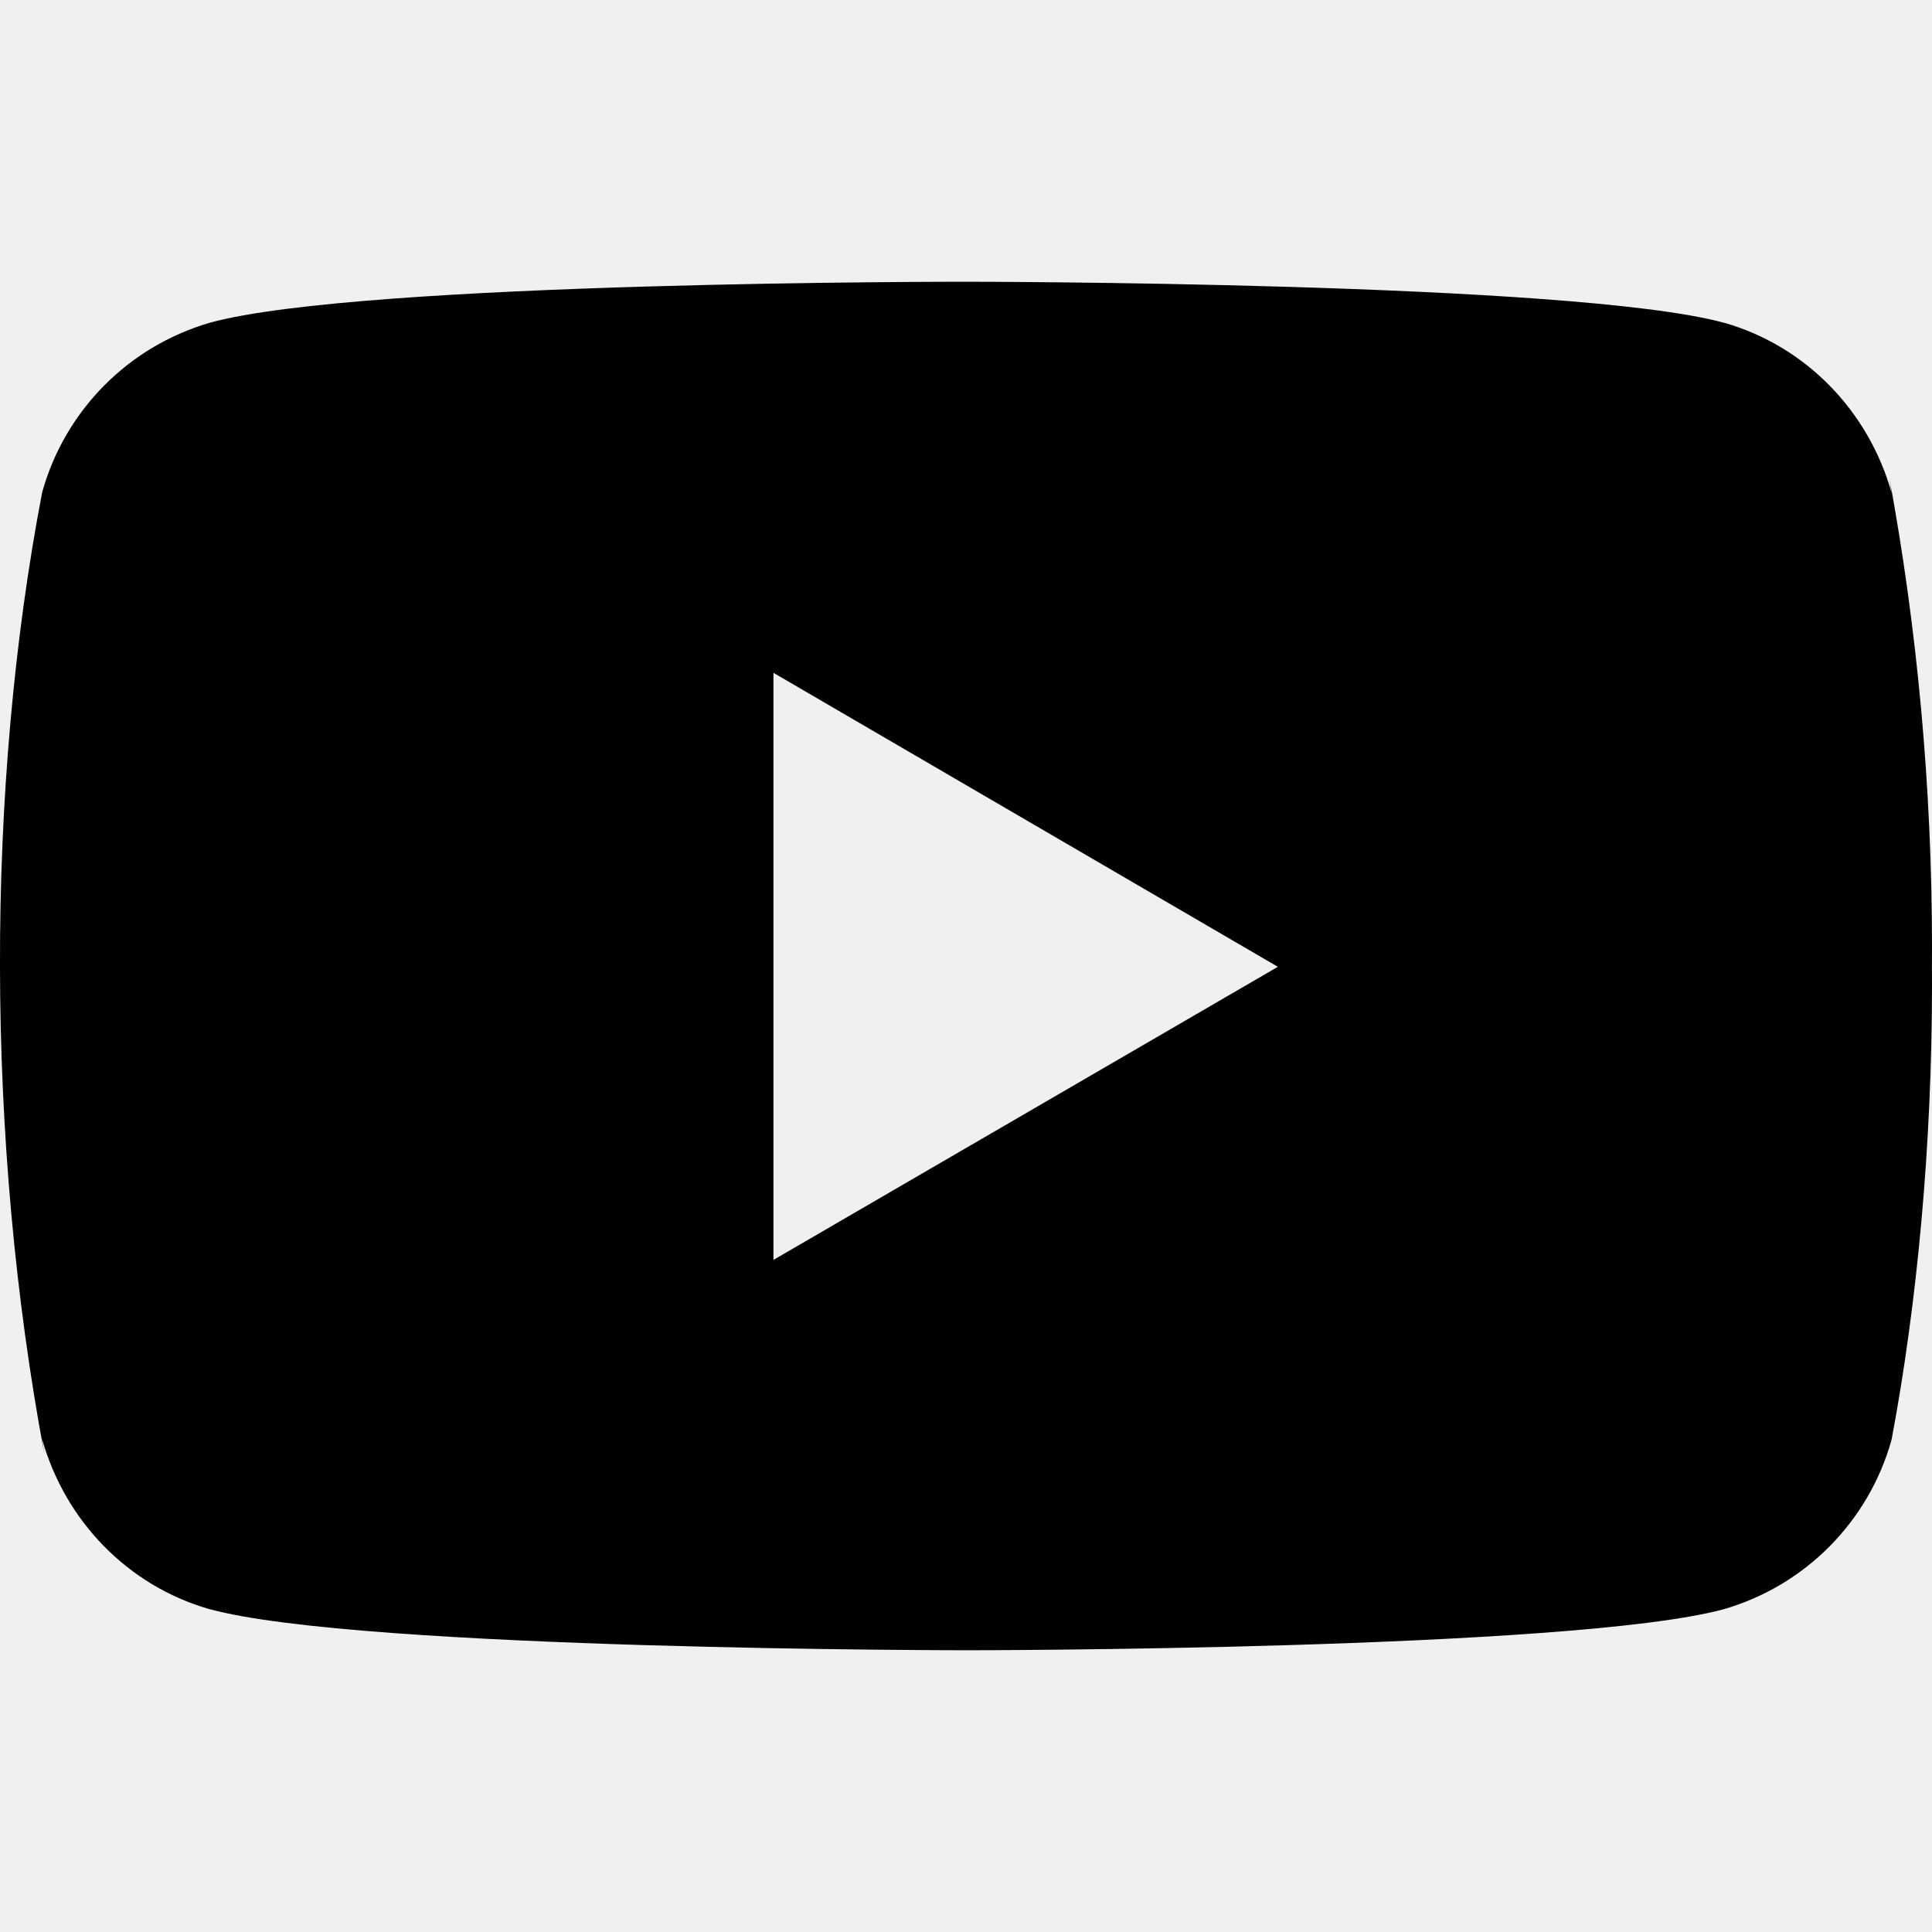
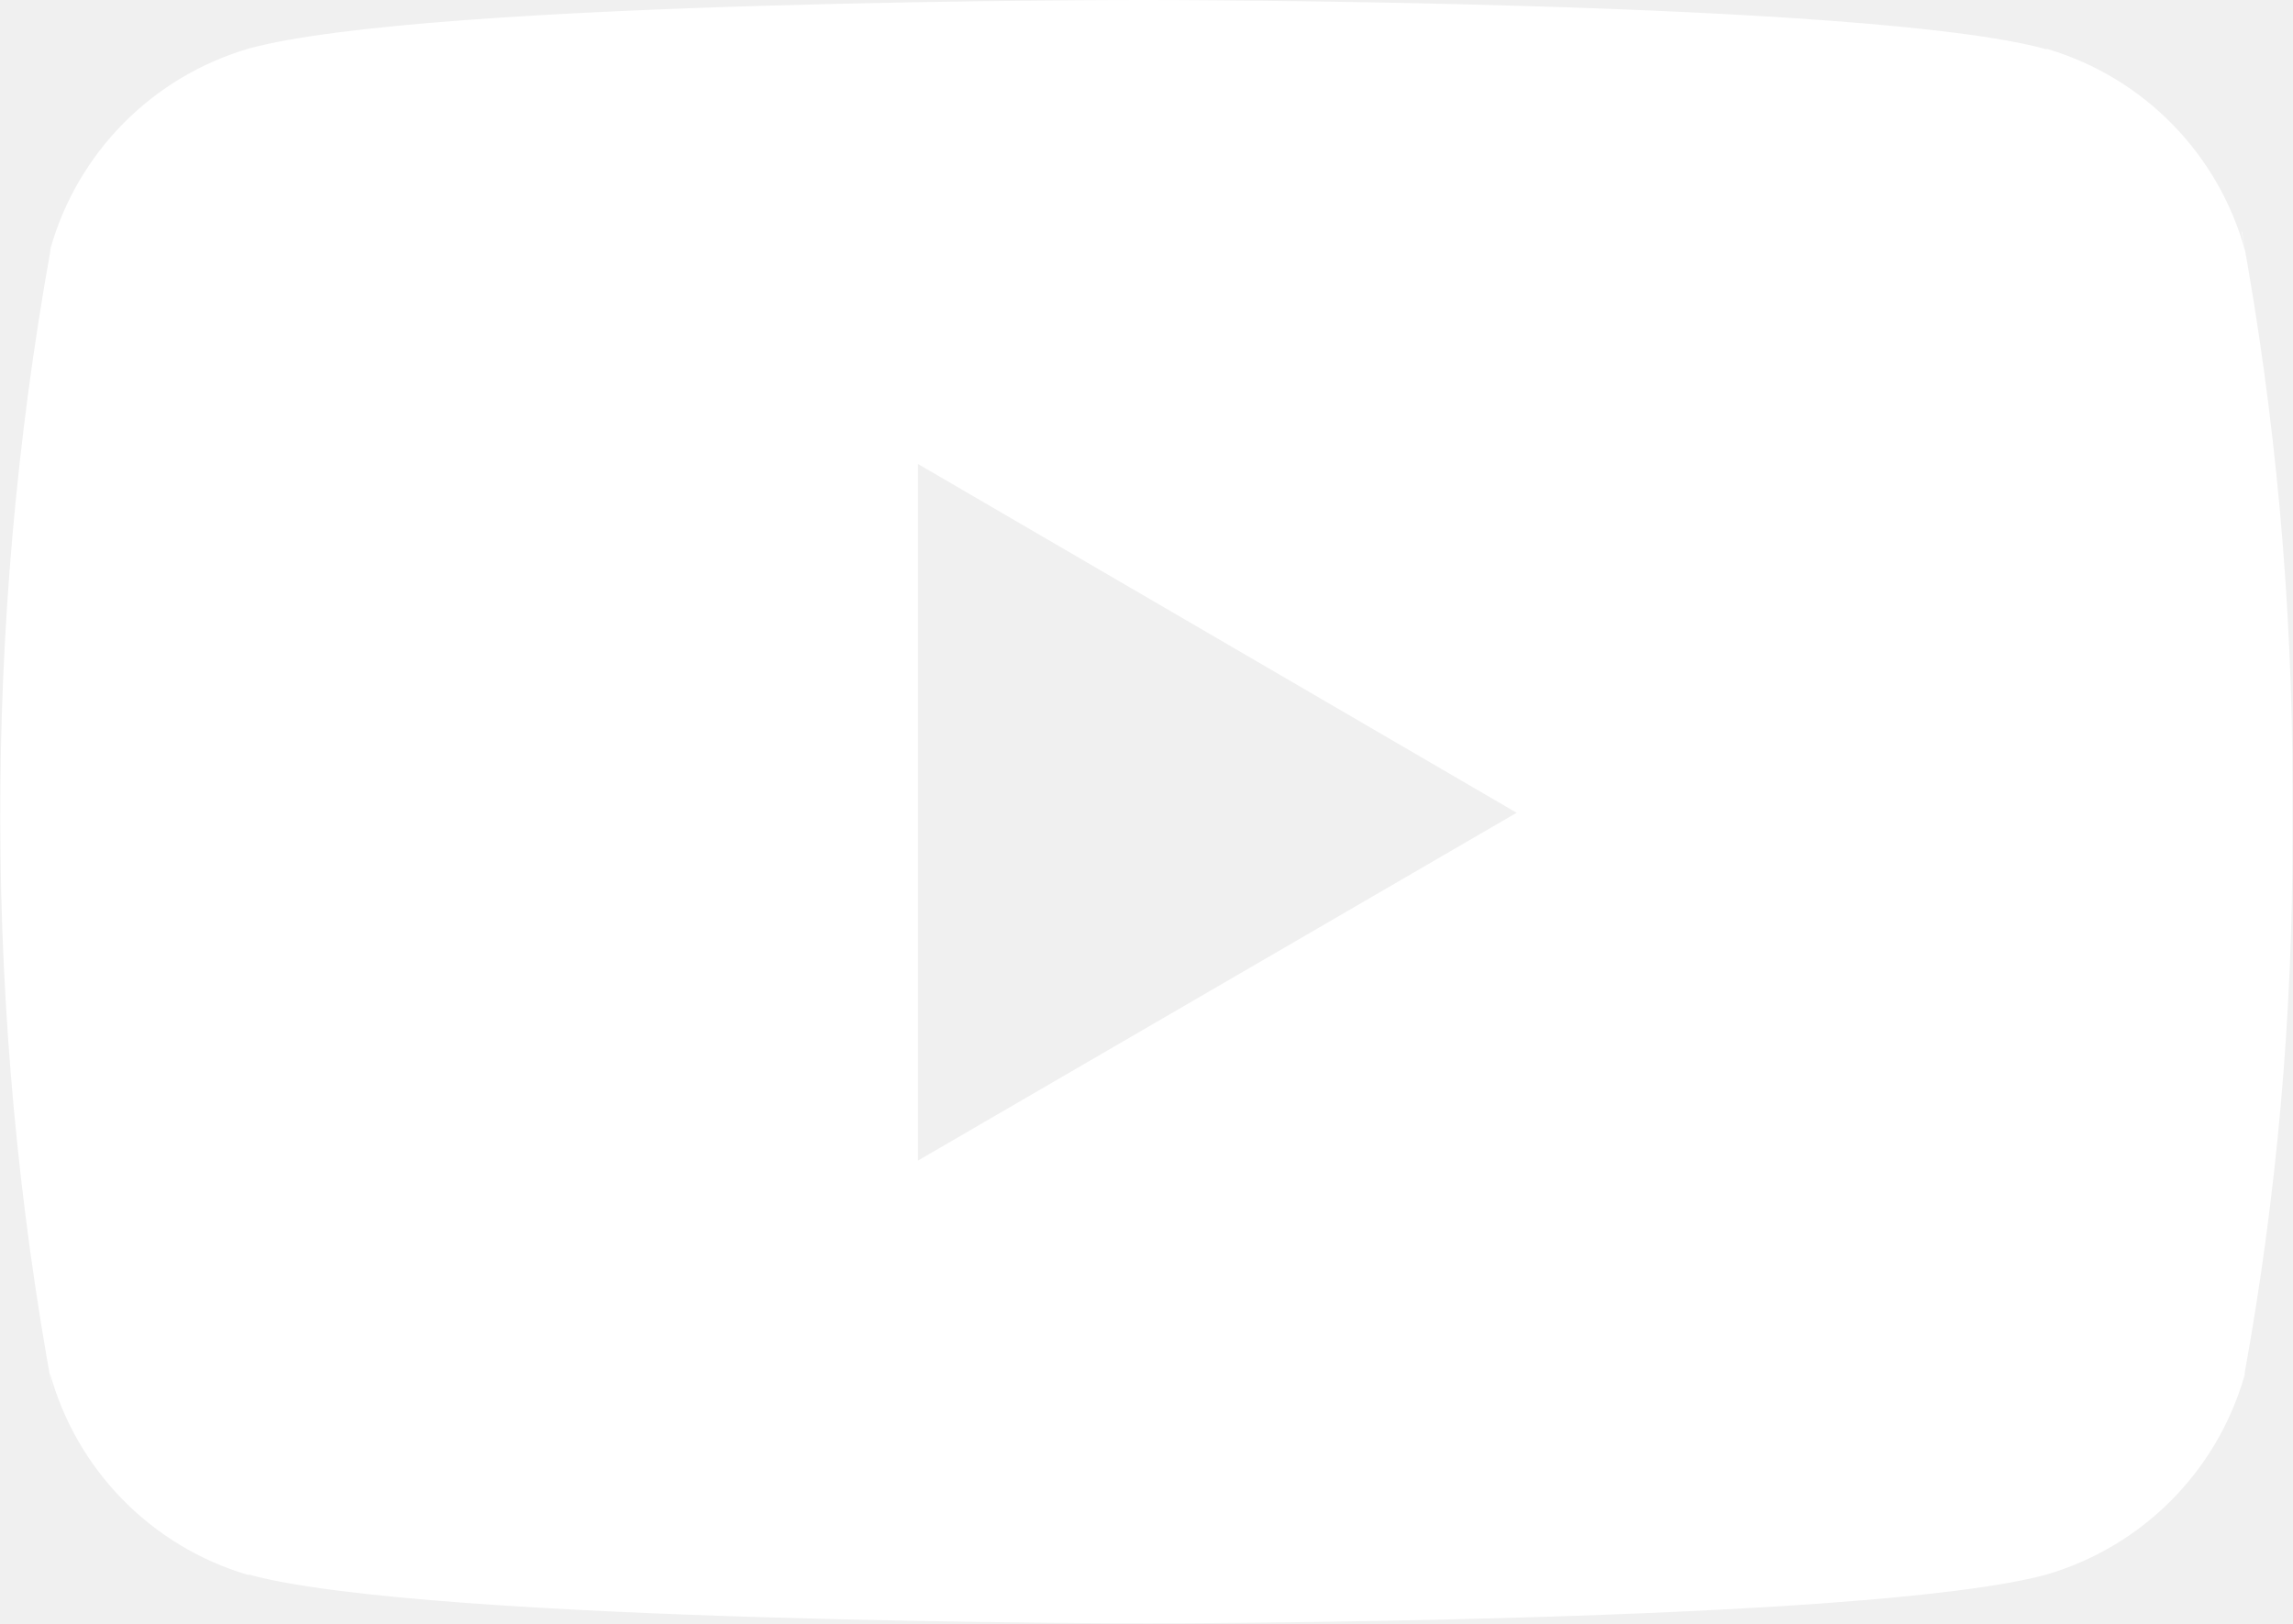
- <svg xmlns="http://www.w3.org/2000/svg" id="Bold" enable-background="new 0 0 24 24" height="512" viewBox="0 0 24 24" width="512">
-   <path d="m23.469 5.929.03.196c-.29-1.029-1.073-1.823-2.068-2.112l-.021-.005c-1.871-.508-9.4-.508-9.4-.508s-7.51-.01-9.4.508c-1.014.294-1.798 1.088-2.083 2.096l-.005.021c-.699 3.651-.704 8.038.031 11.947l-.031-.198c.29 1.029 1.073 1.823 2.068 2.112l.021.005c1.869.509 9.4.509 9.4.509s7.509 0 9.4-.509c1.015-.294 1.799-1.088 2.084-2.096l.005-.021c.318-1.698.5-3.652.5-5.648 0-.073 0-.147-.001-.221.001-.068.001-.149.001-.23 0-1.997-.182-3.951-.531-5.846zm-13.861 9.722v-7.293l6.266 3.652z" />
+ <svg xmlns="http://www.w3.org/2000/svg" width="21.177" height="15" viewBox="0 0 21.177 15">
+   <path id="youtube" d="M20.708,5.643l.026.173A2.685,2.685,0,0,0,18.91,3.953l-.019,0C17.24,3.5,10.6,3.5,10.6,3.5S3.971,3.491,2.3,3.948A2.686,2.686,0,0,0,.465,5.8l0,.019A29.518,29.518,0,0,0,.488,16.358l-.027-.175a2.685,2.685,0,0,0,1.825,1.864l.019,0c1.649.449,8.294.449,8.294.449s6.626,0,8.294-.449A2.685,2.685,0,0,0,20.731,16.2l0-.019a27.587,27.587,0,0,0,.441-4.984c0-.064,0-.13,0-.2s0-.131,0-.2a28.461,28.461,0,0,0-.469-5.158ZM8.478,14.221V7.786l5.529,3.222Z" transform="translate(0 -3.5)" fill="#fff" />
</svg>
